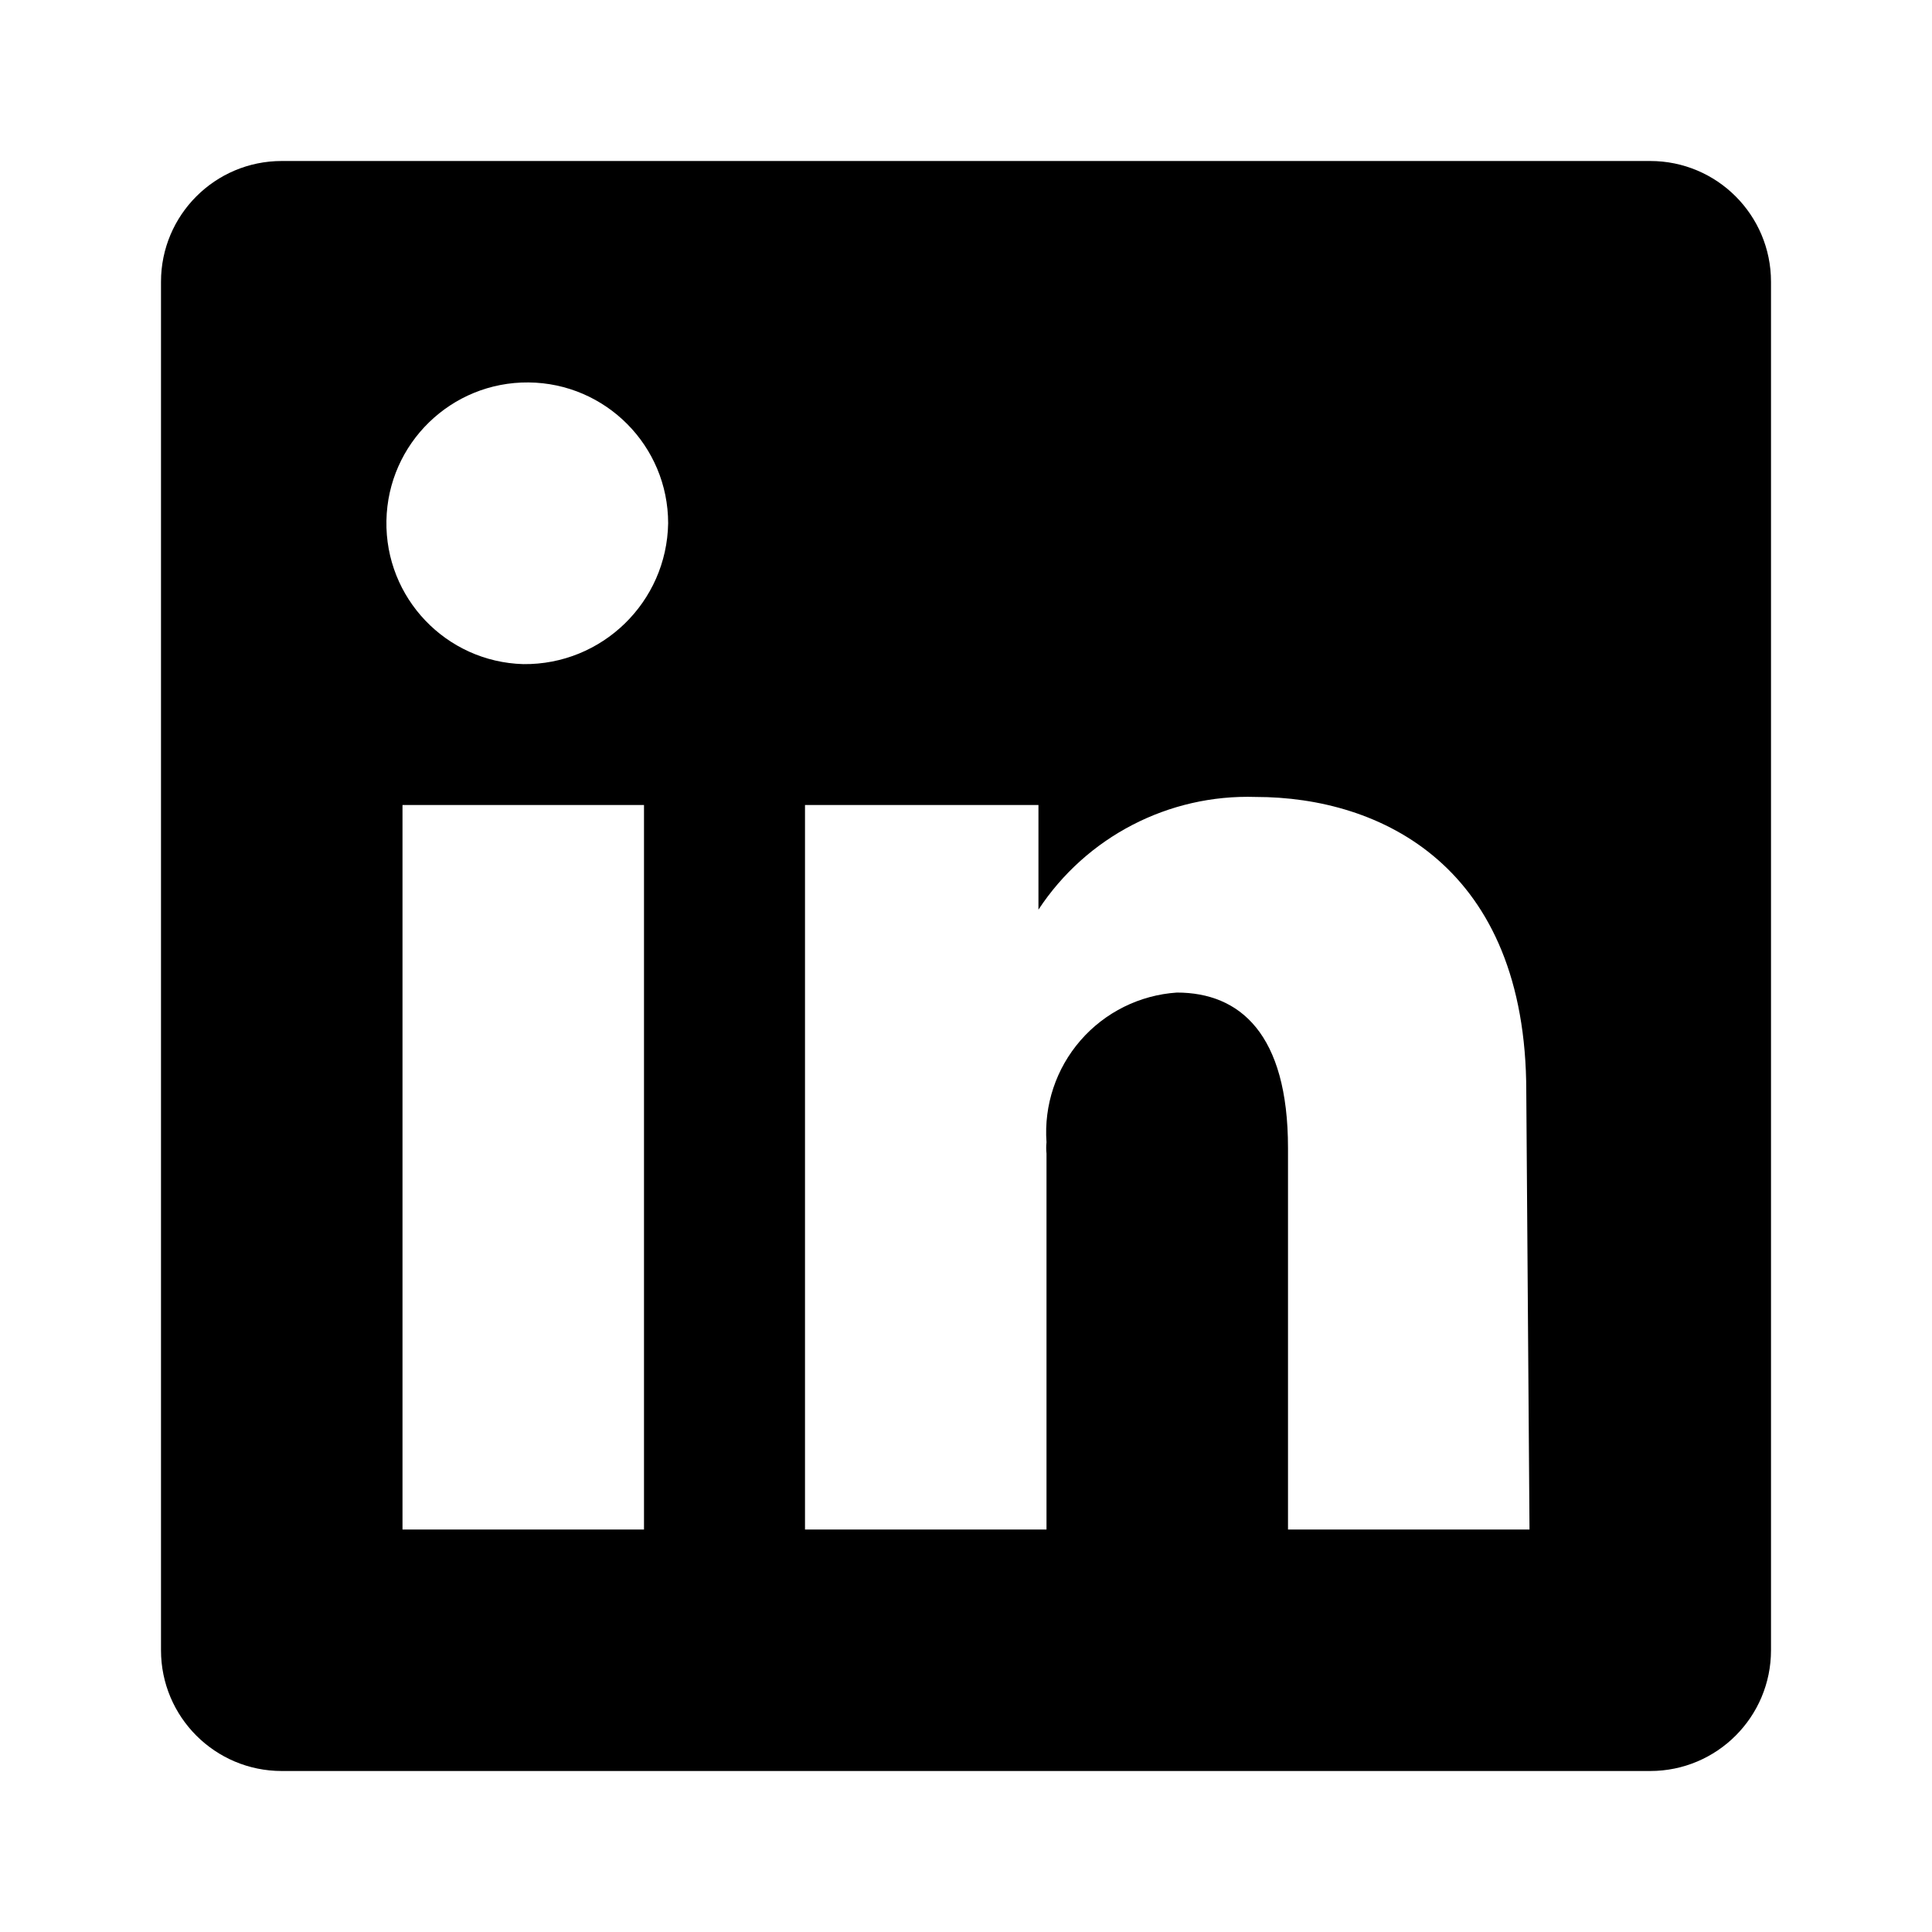
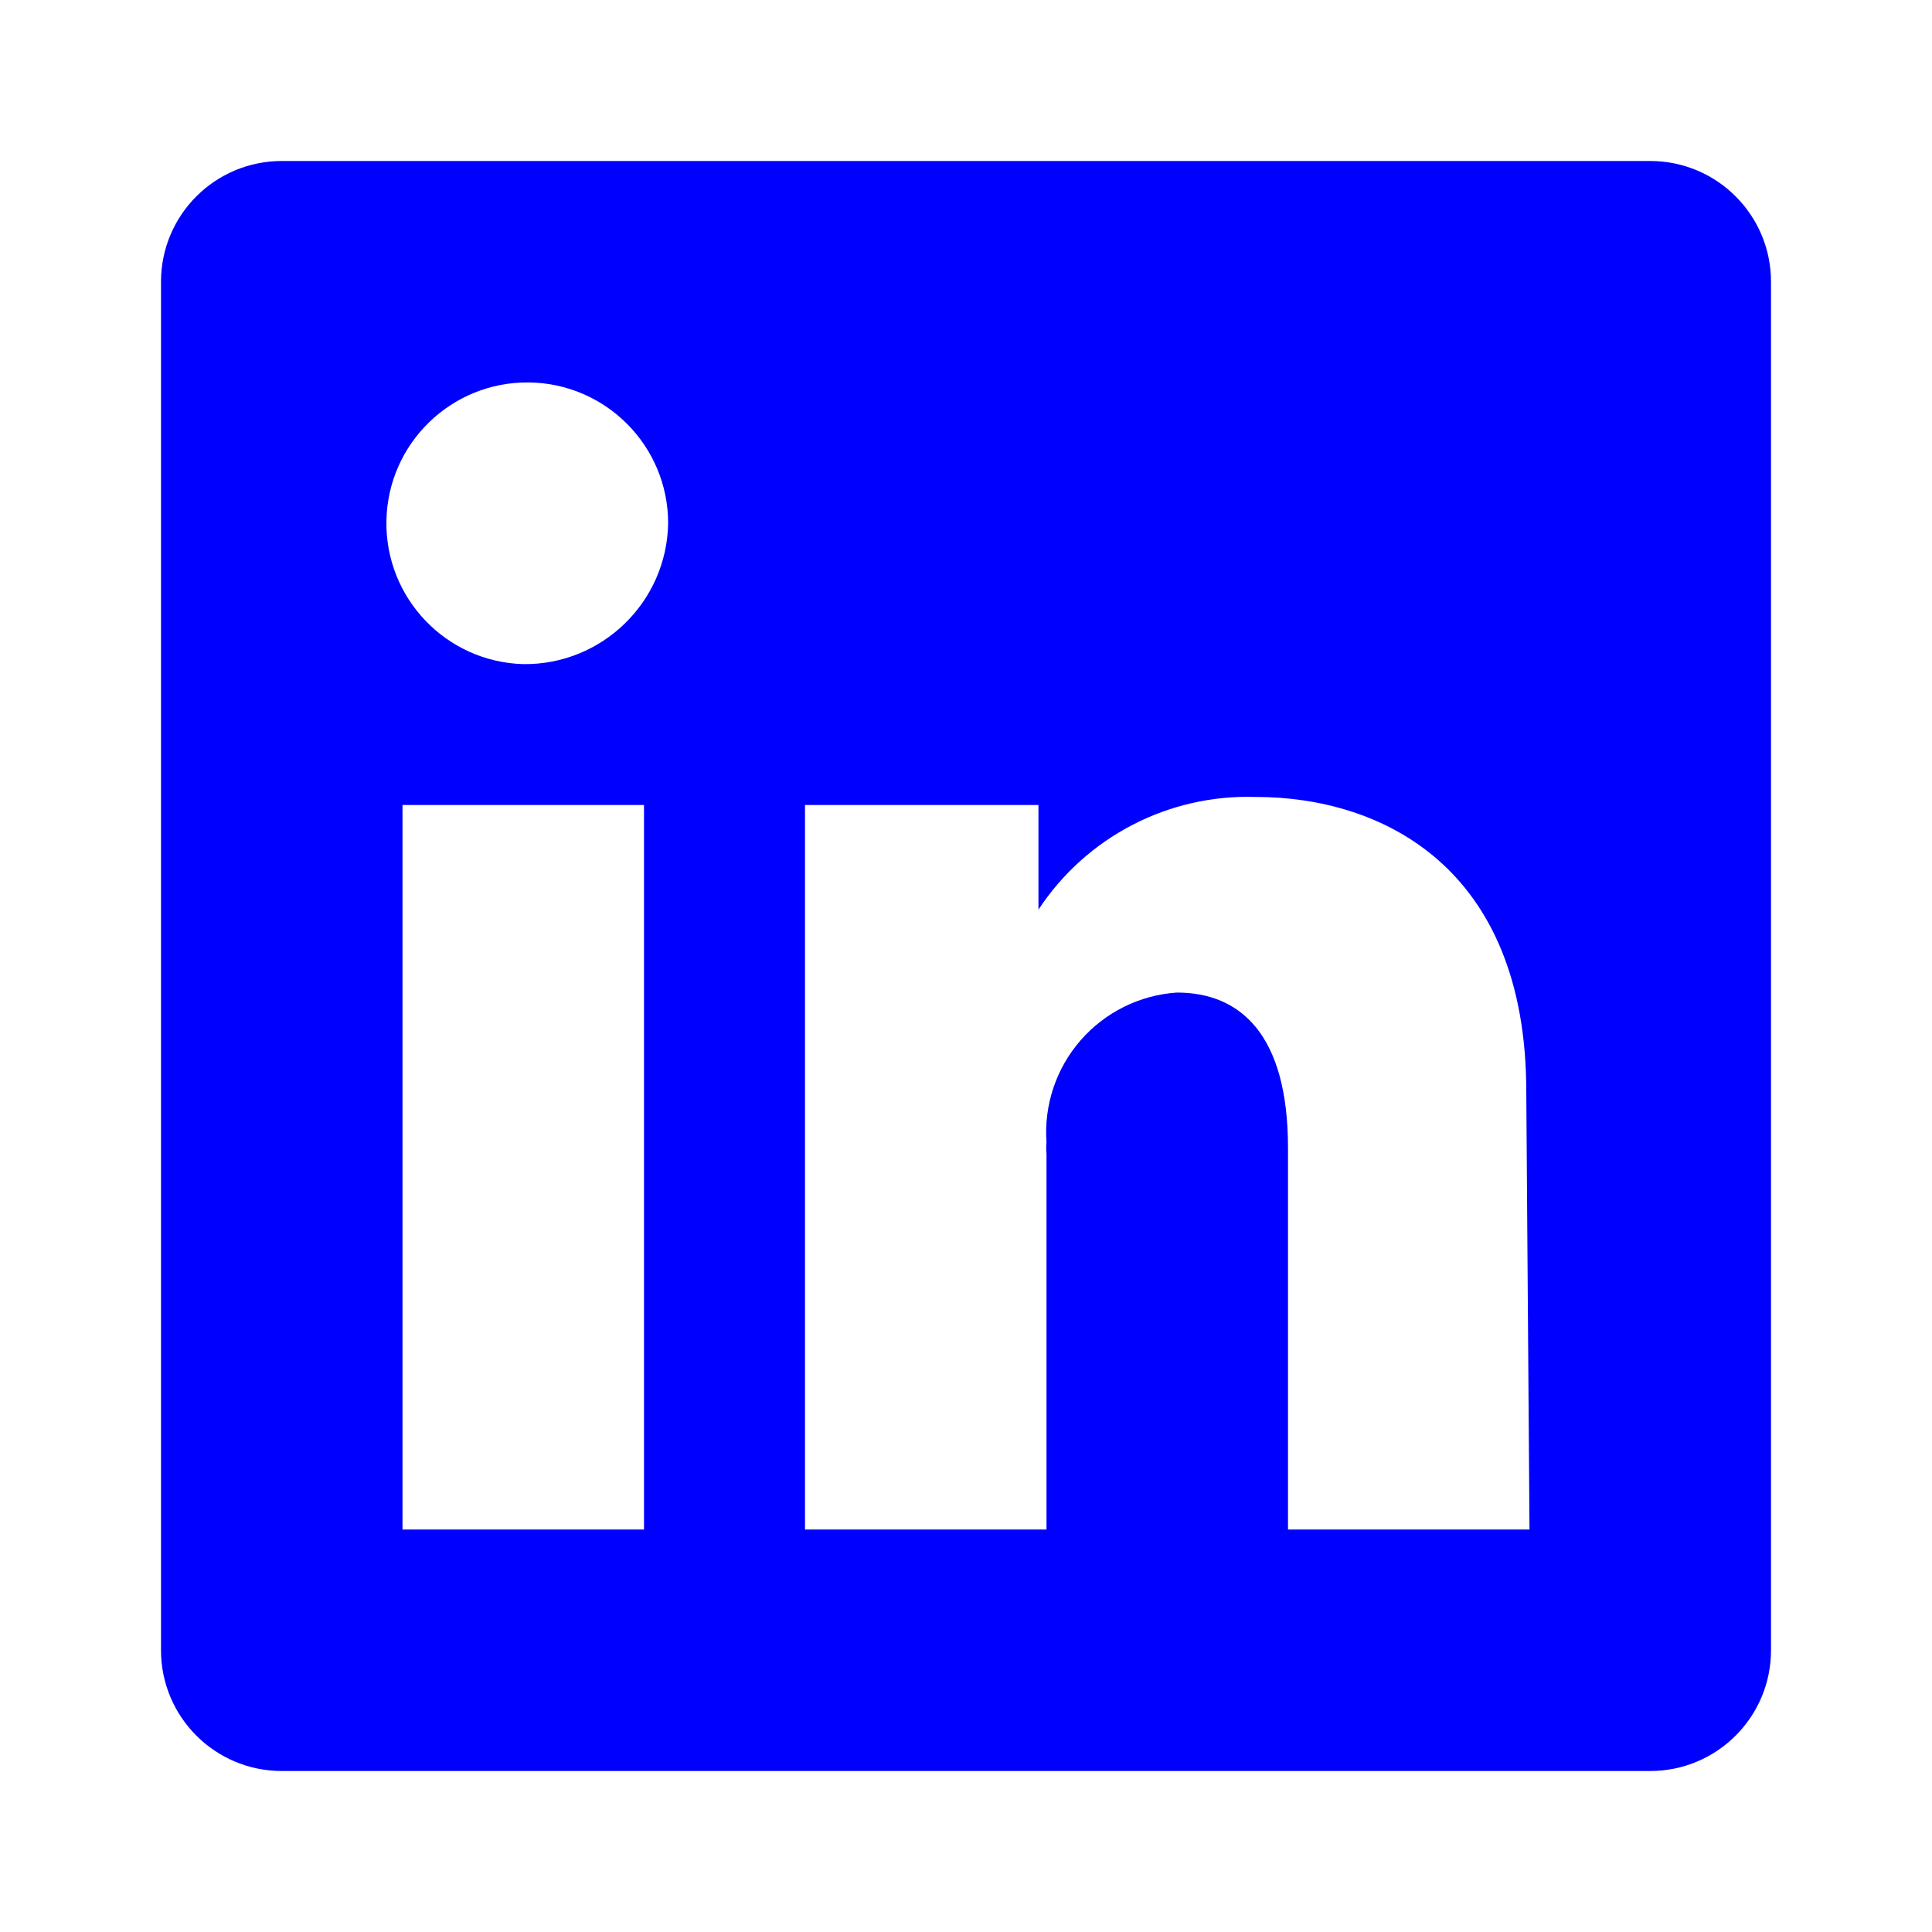
- <svg xmlns="http://www.w3.org/2000/svg" viewBox="0 0 24 24" data-supported-dps="24x24" fill="currentColor" class="mercado-match" width="24" height="24" focusable="false">
+ <svg xmlns="http://www.w3.org/2000/svg" viewBox="0 0 24 24" data-supported-dps="24x24" fill="blue" class="mercado-match" width="50" height="50" focusable="false">
  <path d="M20.5 2h-17A1.5 1.5 0 002 3.5v17A1.5 1.5 0 003.5 22h17a1.5 1.5 0 001.5-1.5v-17A1.5 1.5 0 0020.5 2zM8 19H5v-9h3zM6.5 8.25A1.75 1.75 0 118.3 6.5a1.78 1.78 0 01-1.8 1.75zM19 19h-3v-4.74c0-1.42-.6-1.93-1.38-1.93A1.74 1.74 0 0013 14.19a.66.66 0 000 .14V19h-3v-9h2.9v1.3a3.11 3.11 0 012.7-1.4c1.55 0 3.36.86 3.36 3.66z" />
</svg>
